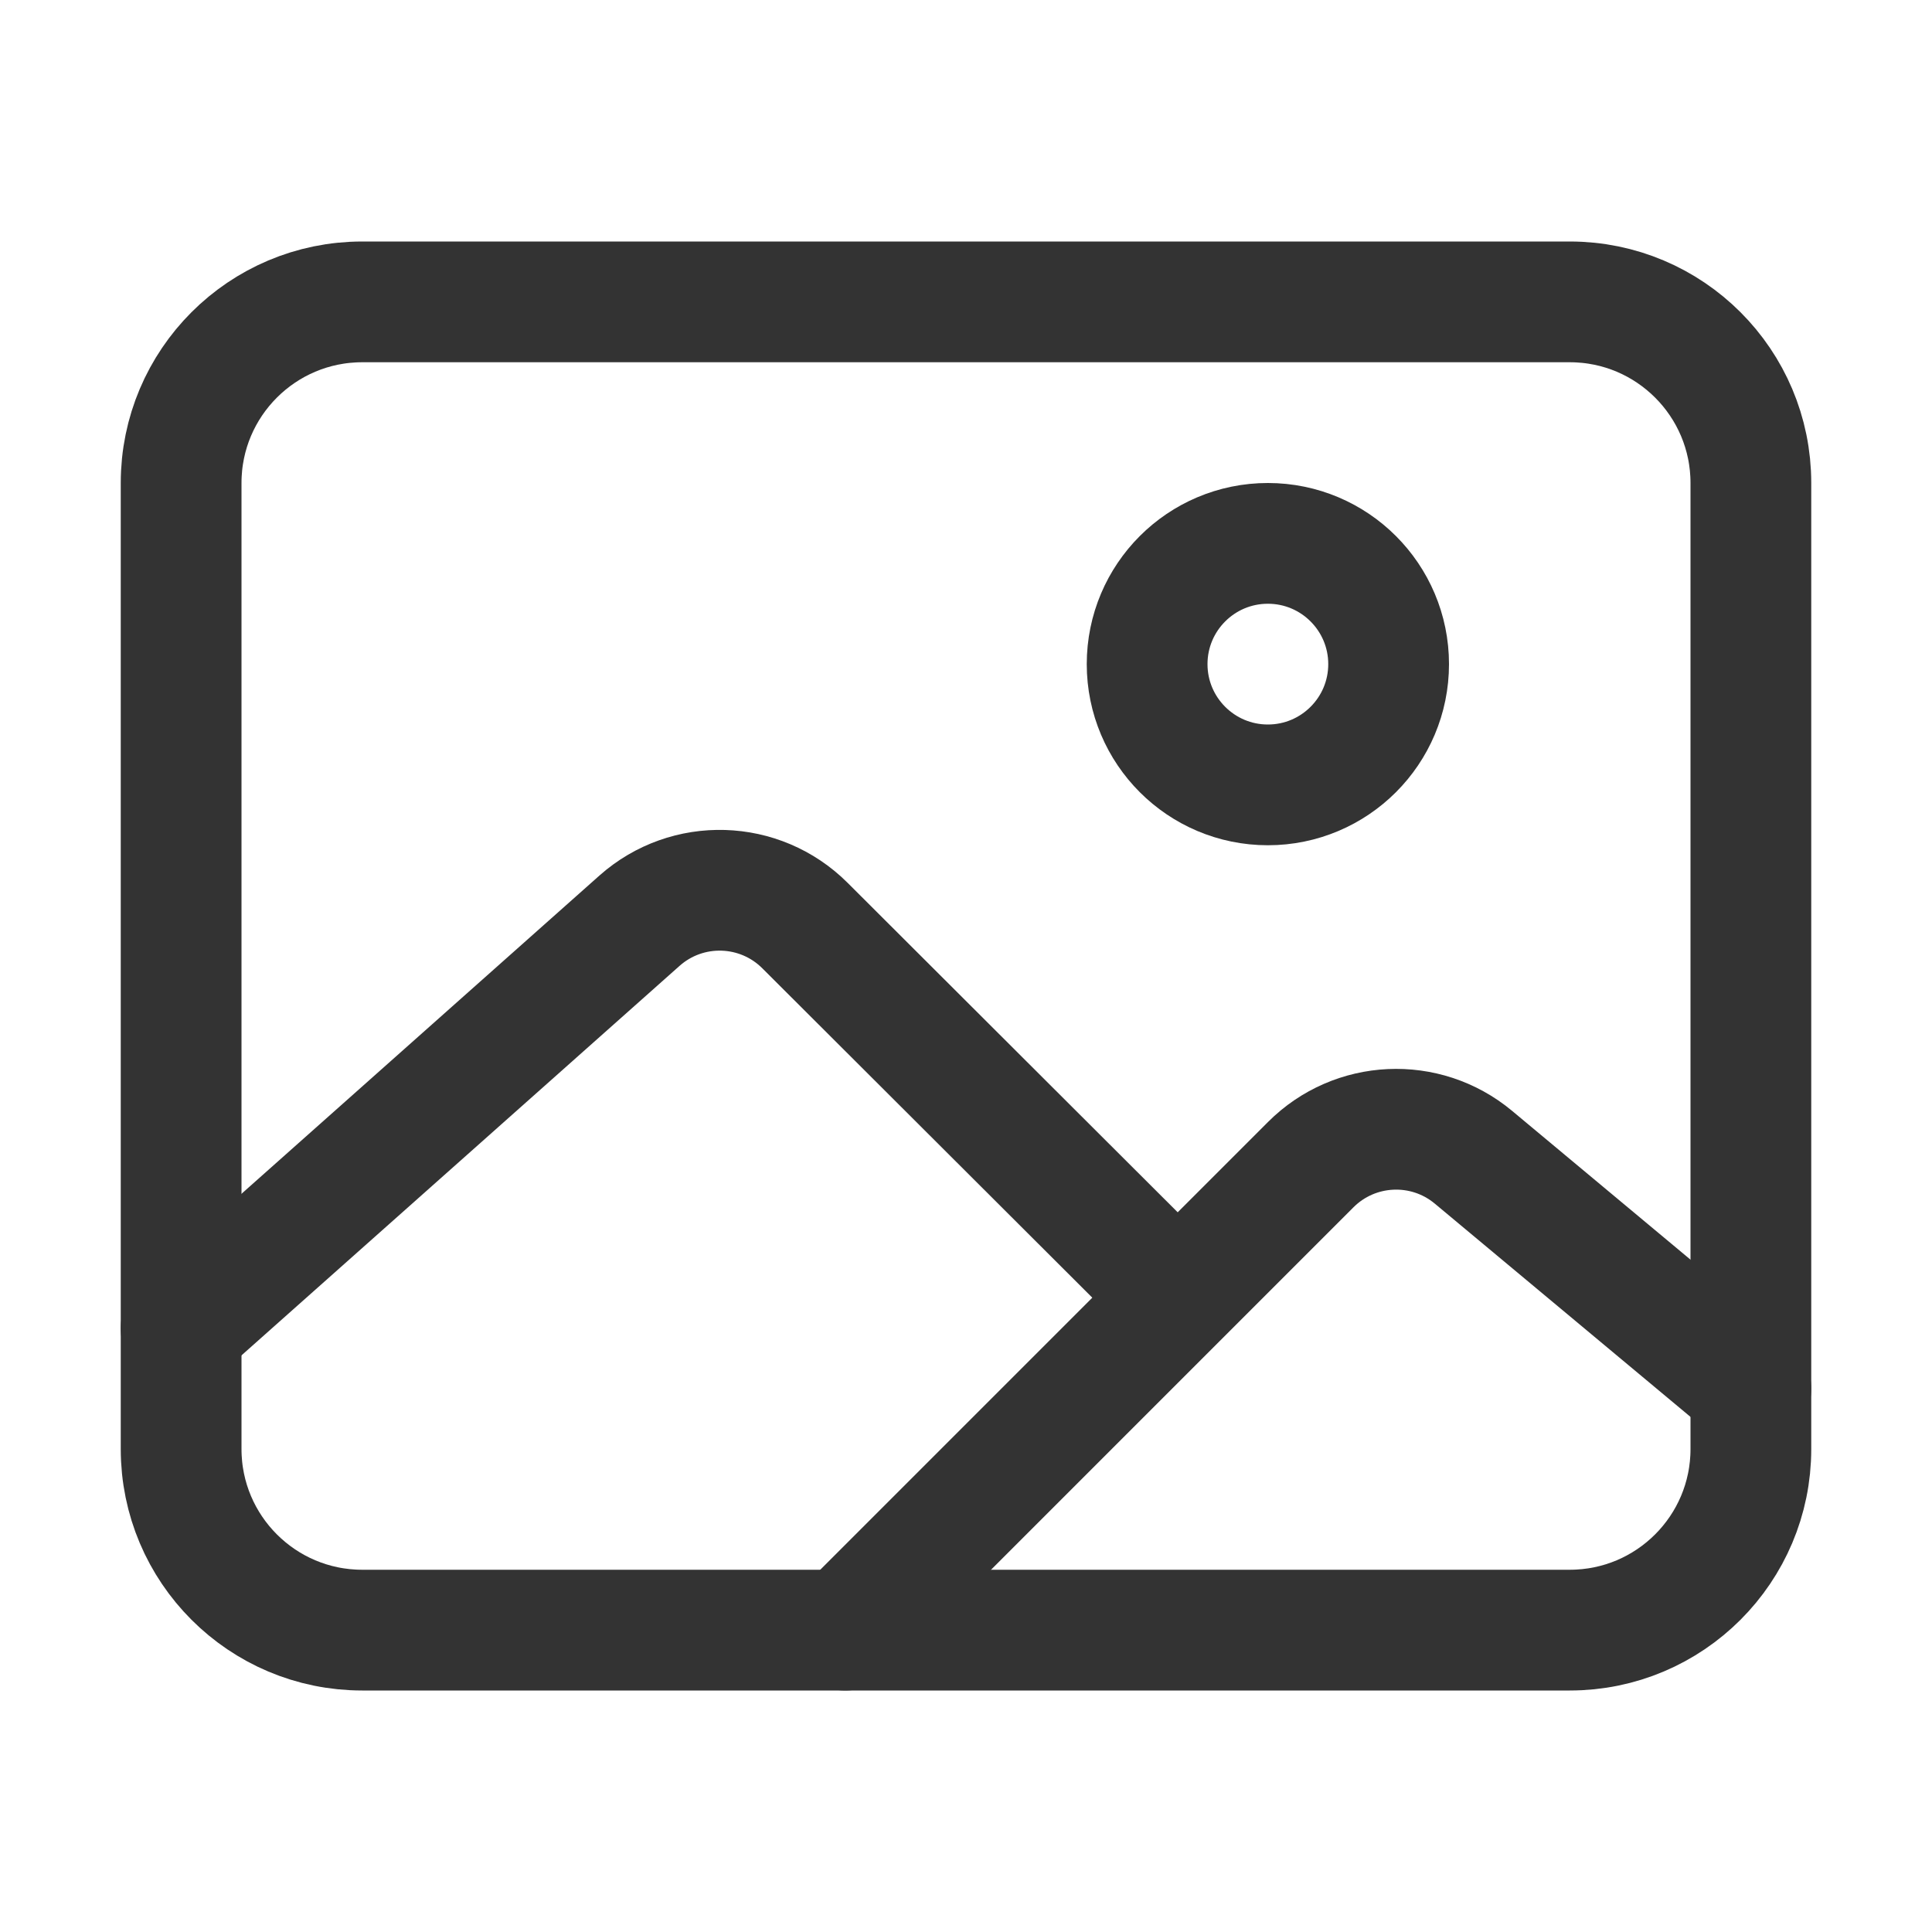
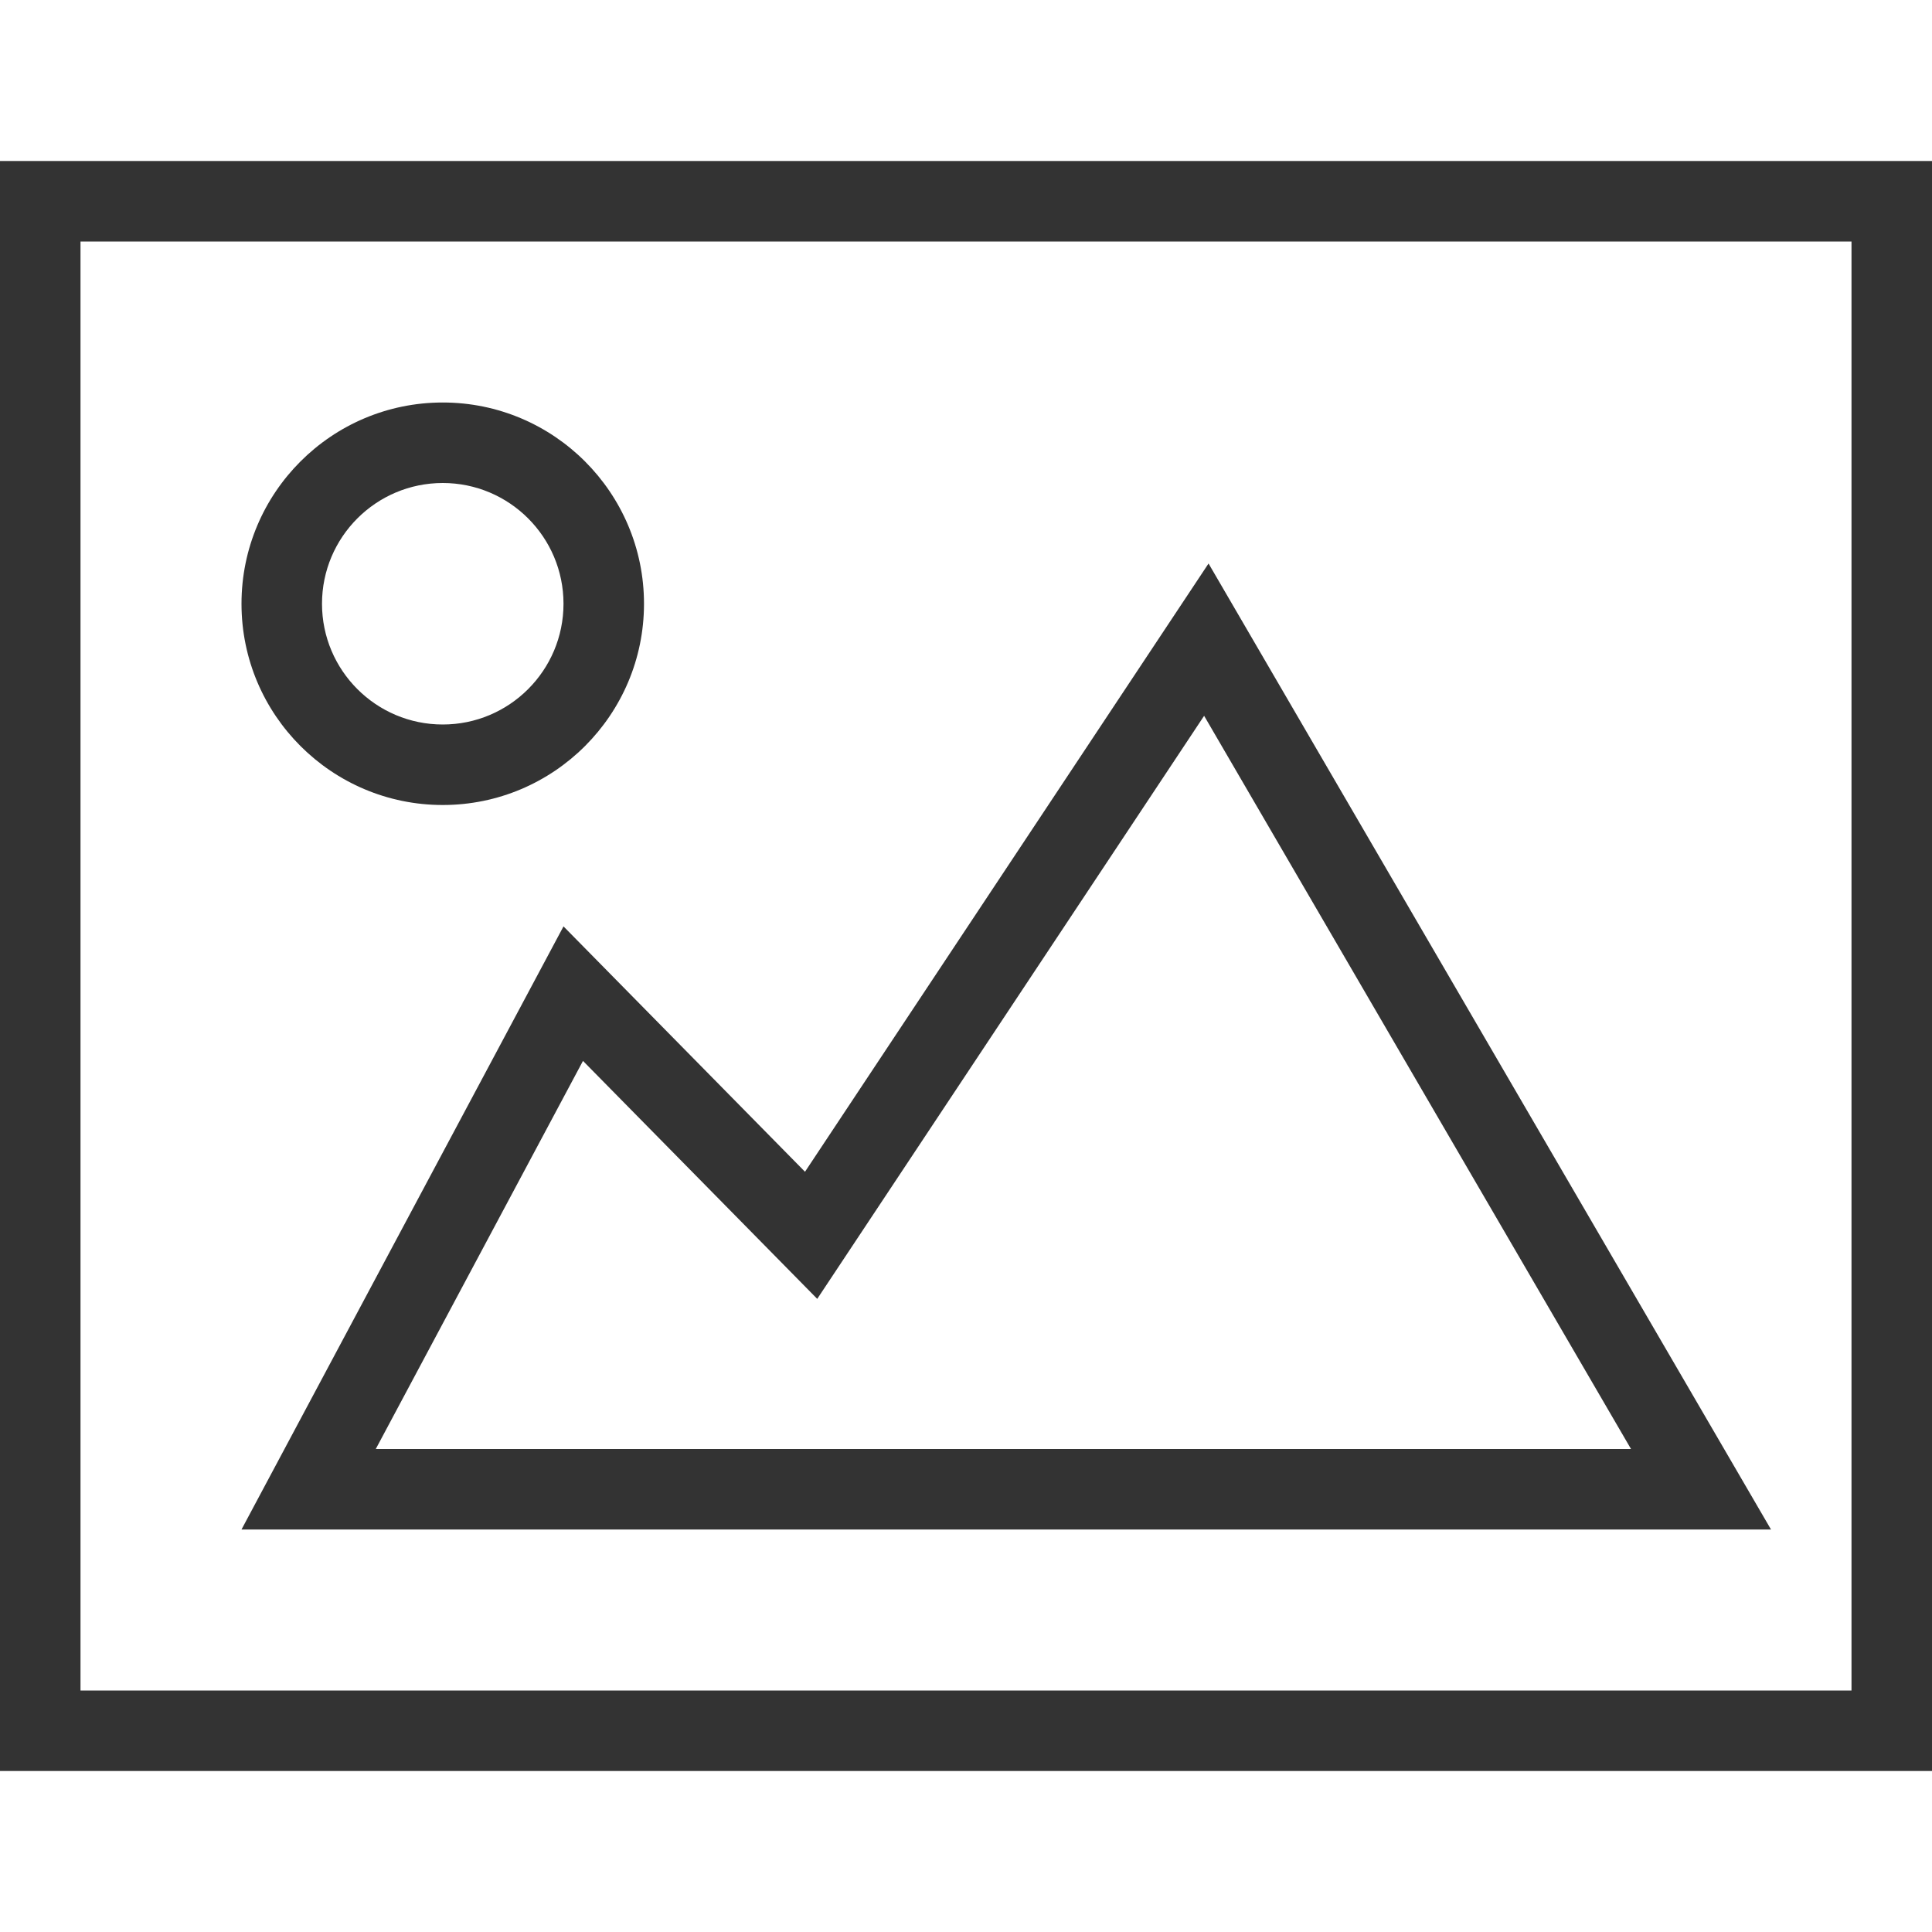
- <svg xmlns="http://www.w3.org/2000/svg" width="512" height="512" viewBox="0 0 512 512">
-   <rect x="48" y="80" width="416" height="352" rx="48" ry="48" style="fill:none;stroke:#333;stroke-linejoin:round;stroke-width:32px" />
-   <circle cx="336" cy="176" r="32" style="fill:none;stroke:#333;stroke-miterlimit:10;stroke-width:32px" />
-   <path d="M304,335.79,213.34,245.3A32,32,0,0,0,169.47,244L48,352" style="fill:none;stroke:#333;stroke-linecap:round;stroke-linejoin:round;stroke-width:32px" />
-   <path d="M224,432,347.34,308.66a32,32,0,0,1,43.11-2L464,368" style="fill:none;stroke:#333;stroke-linecap:round;stroke-linejoin:round;stroke-width:32px" />
+ <svg xmlns="http://www.w3.org/2000/svg" width="24" height="24" fill="#333" fill-rule="evenodd" clip-rule="evenodd">
+   <path d="M24 22h-24v-20h24v20zm-1-19h-22v18h22v-18zm-1 16h-19l4-7.492 3 3.048 5.013-7.556 6.987 12zm-11.848-2.865l-2.91-2.956-2.574 4.821h15.593l-5.303-9.108-4.806 7.243zm-4.652-11.135c1.38 0 2.5 1.12 2.5 2.5s-1.12 2.5-2.5 2.5-2.5-1.12-2.5-2.5 1.12-2.5 2.5-2.5zm0 1c.828 0 1.5.672 1.5 1.5s-.672 1.5-1.5 1.5-1.5-.672-1.5-1.5.672-1.5 1.5-1.5z" />
</svg>
